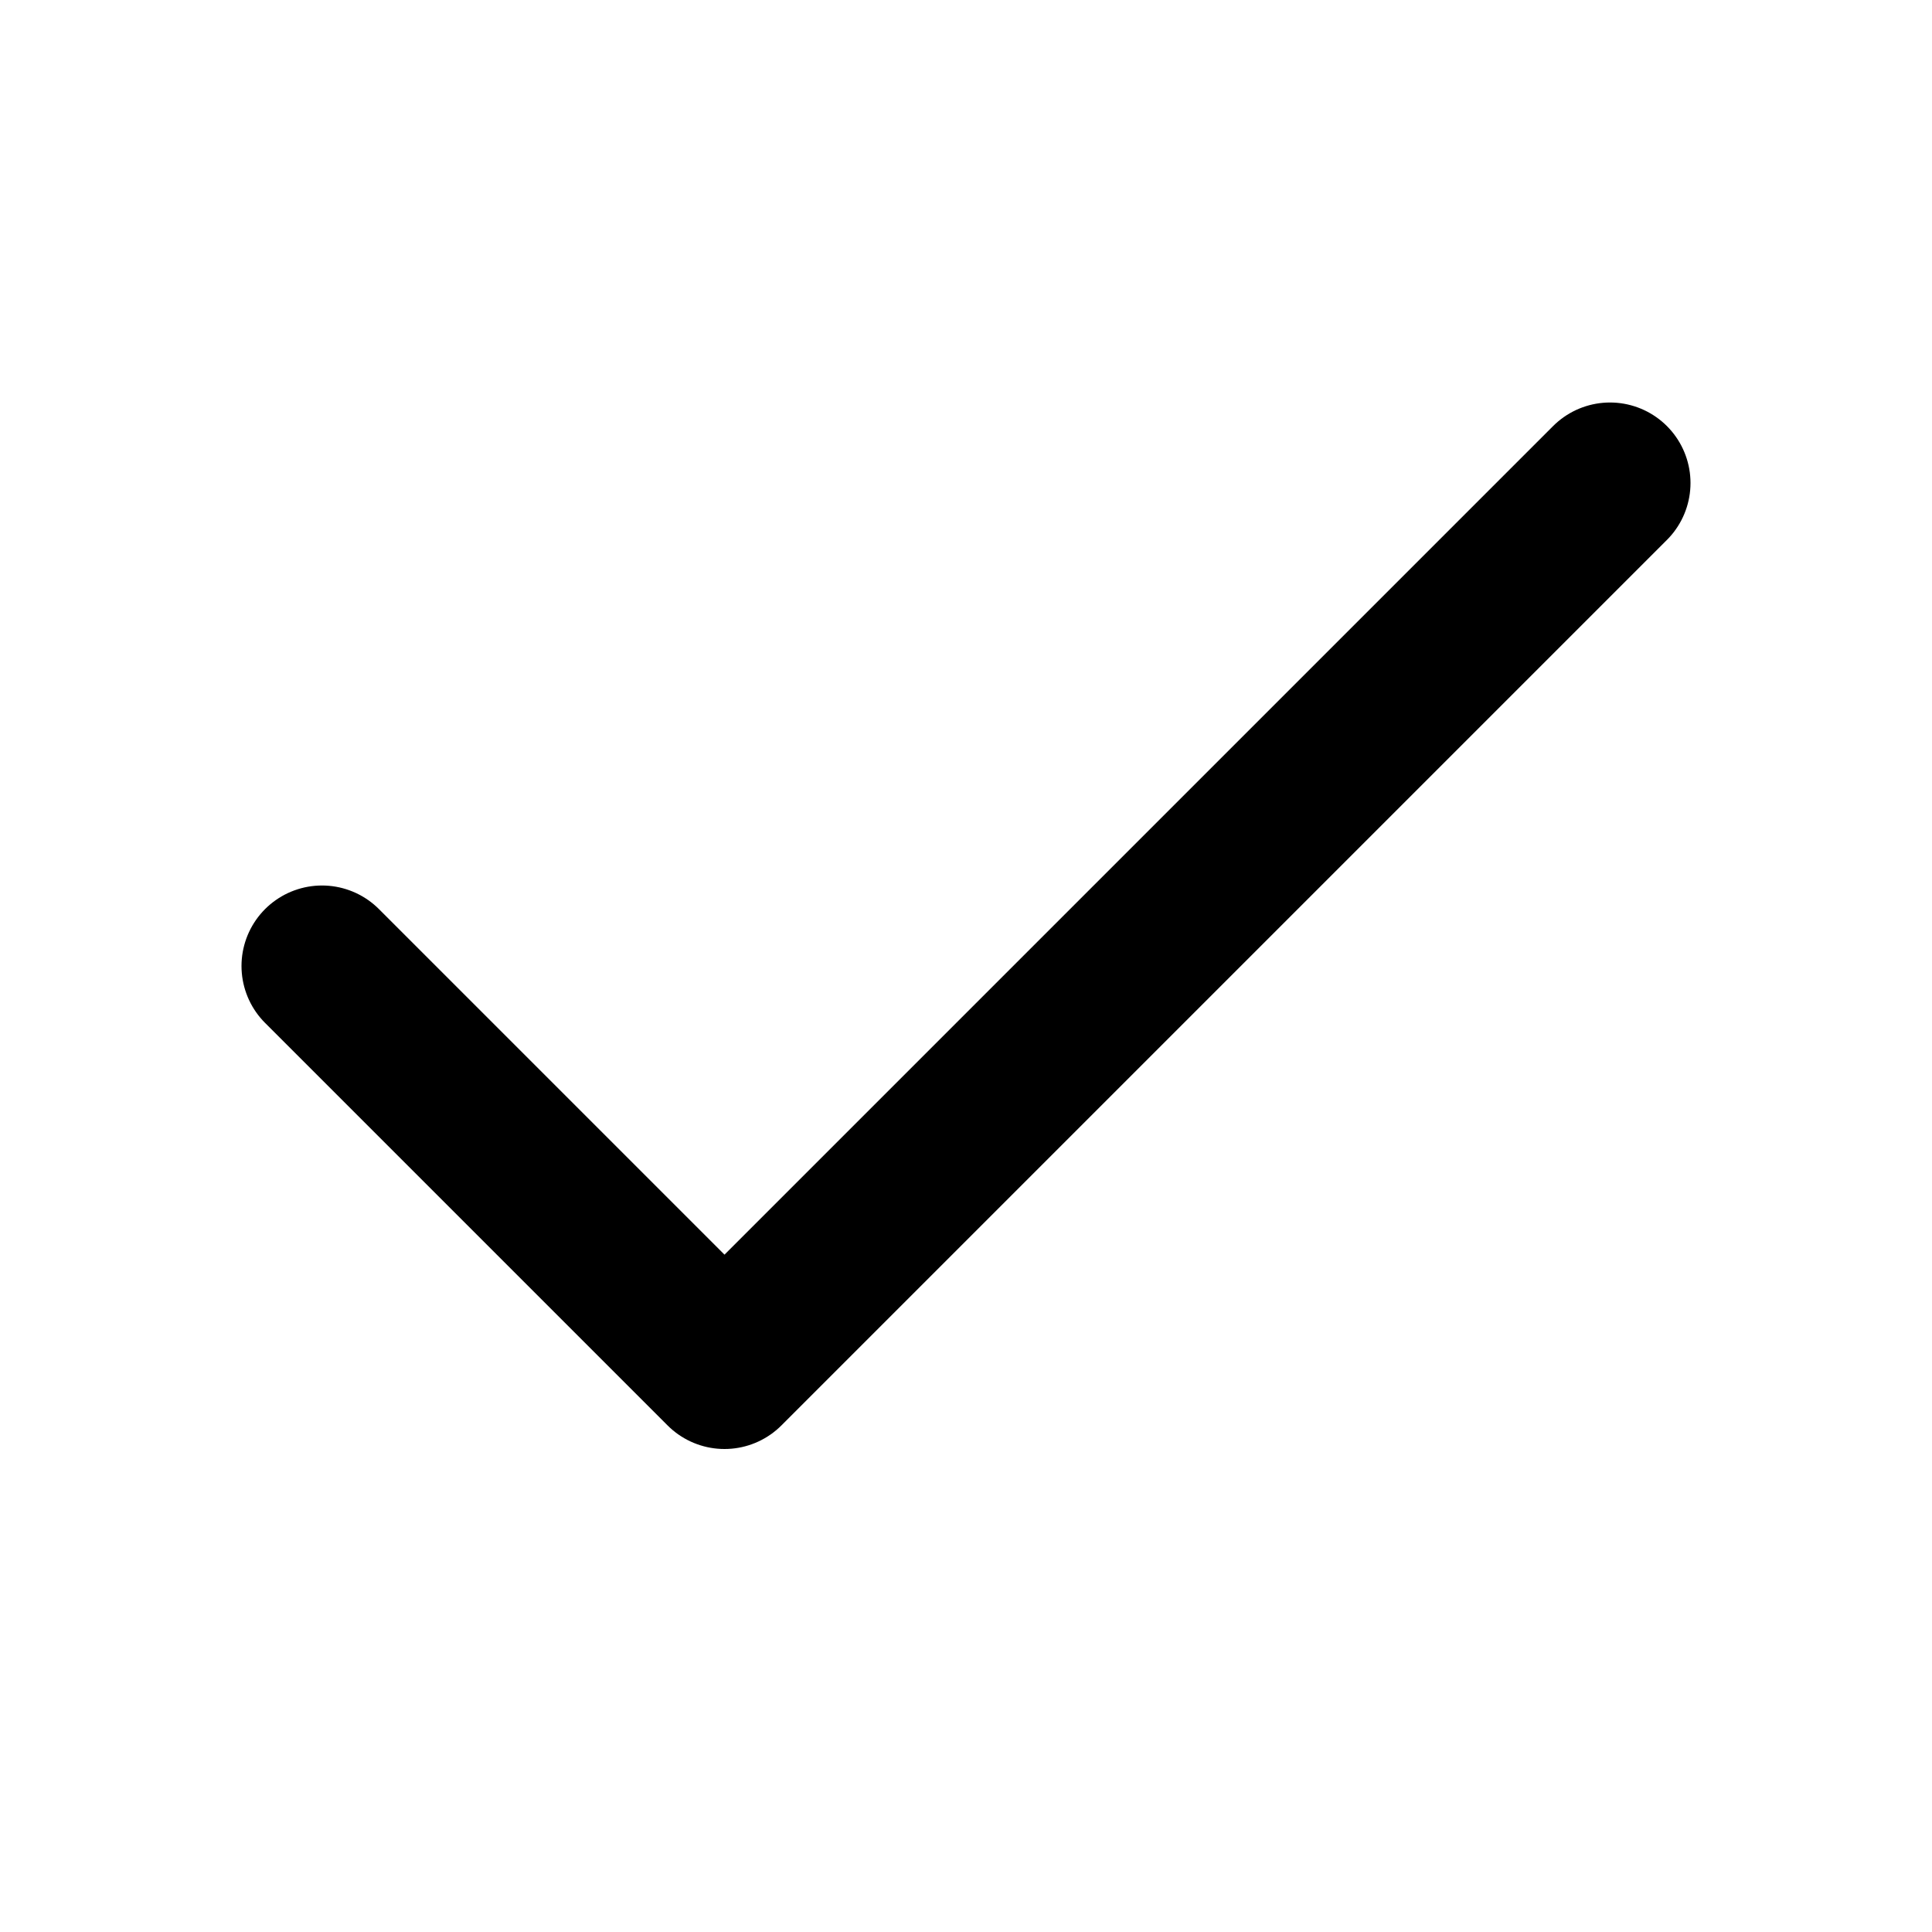
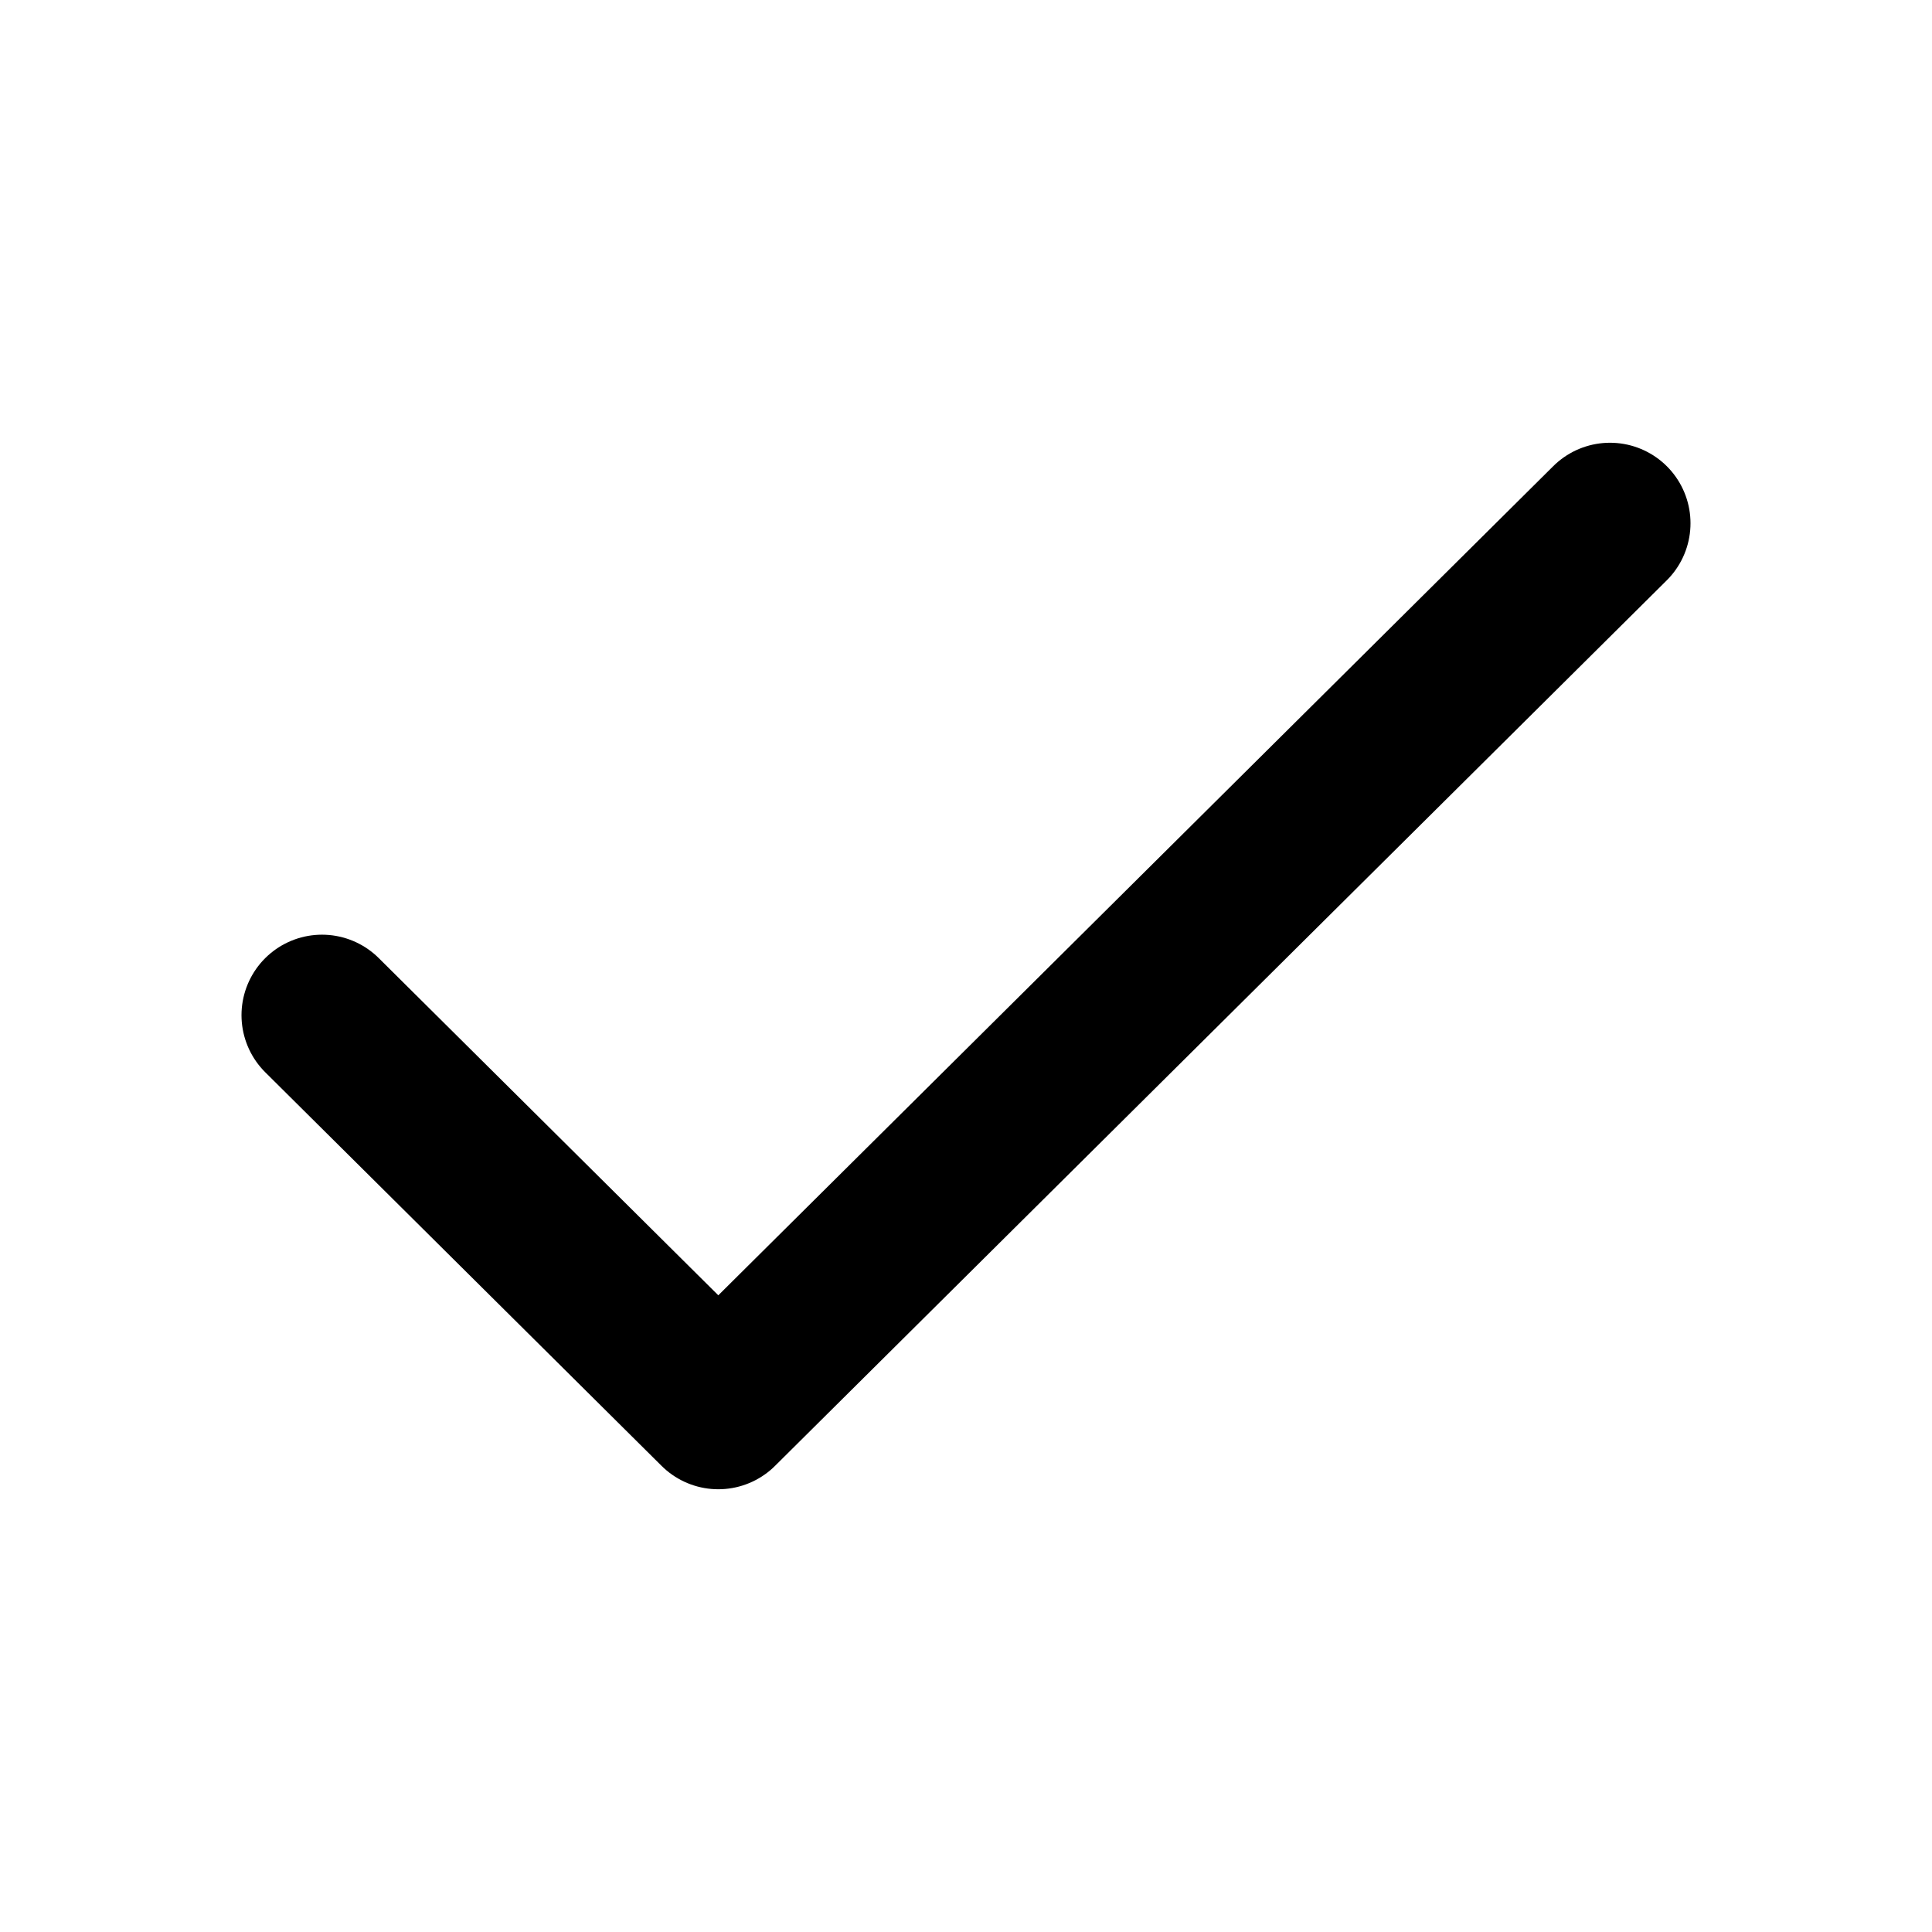
- <svg xmlns="http://www.w3.org/2000/svg" id="IconCheck" width="24" height="24" viewBox="0 0 24 24" fill="none" stroke="currentColor" stroke-width="2" stroke-linecap="round" stroke-linejoin="round" class="feather feather-check">
-   <polyline points="20 6 9 17 4 12" />
+ <svg xmlns="http://www.w3.org/2000/svg" id="IconCheck" width="20px" height="20px" viewBox="0 0 24 24" fill="none">
+   <path d="M4 12.611L8.923 17.5L20 6.5" stroke="currentColor" stroke-width="2" stroke-linecap="round" stroke-linejoin="round" />
</svg>
